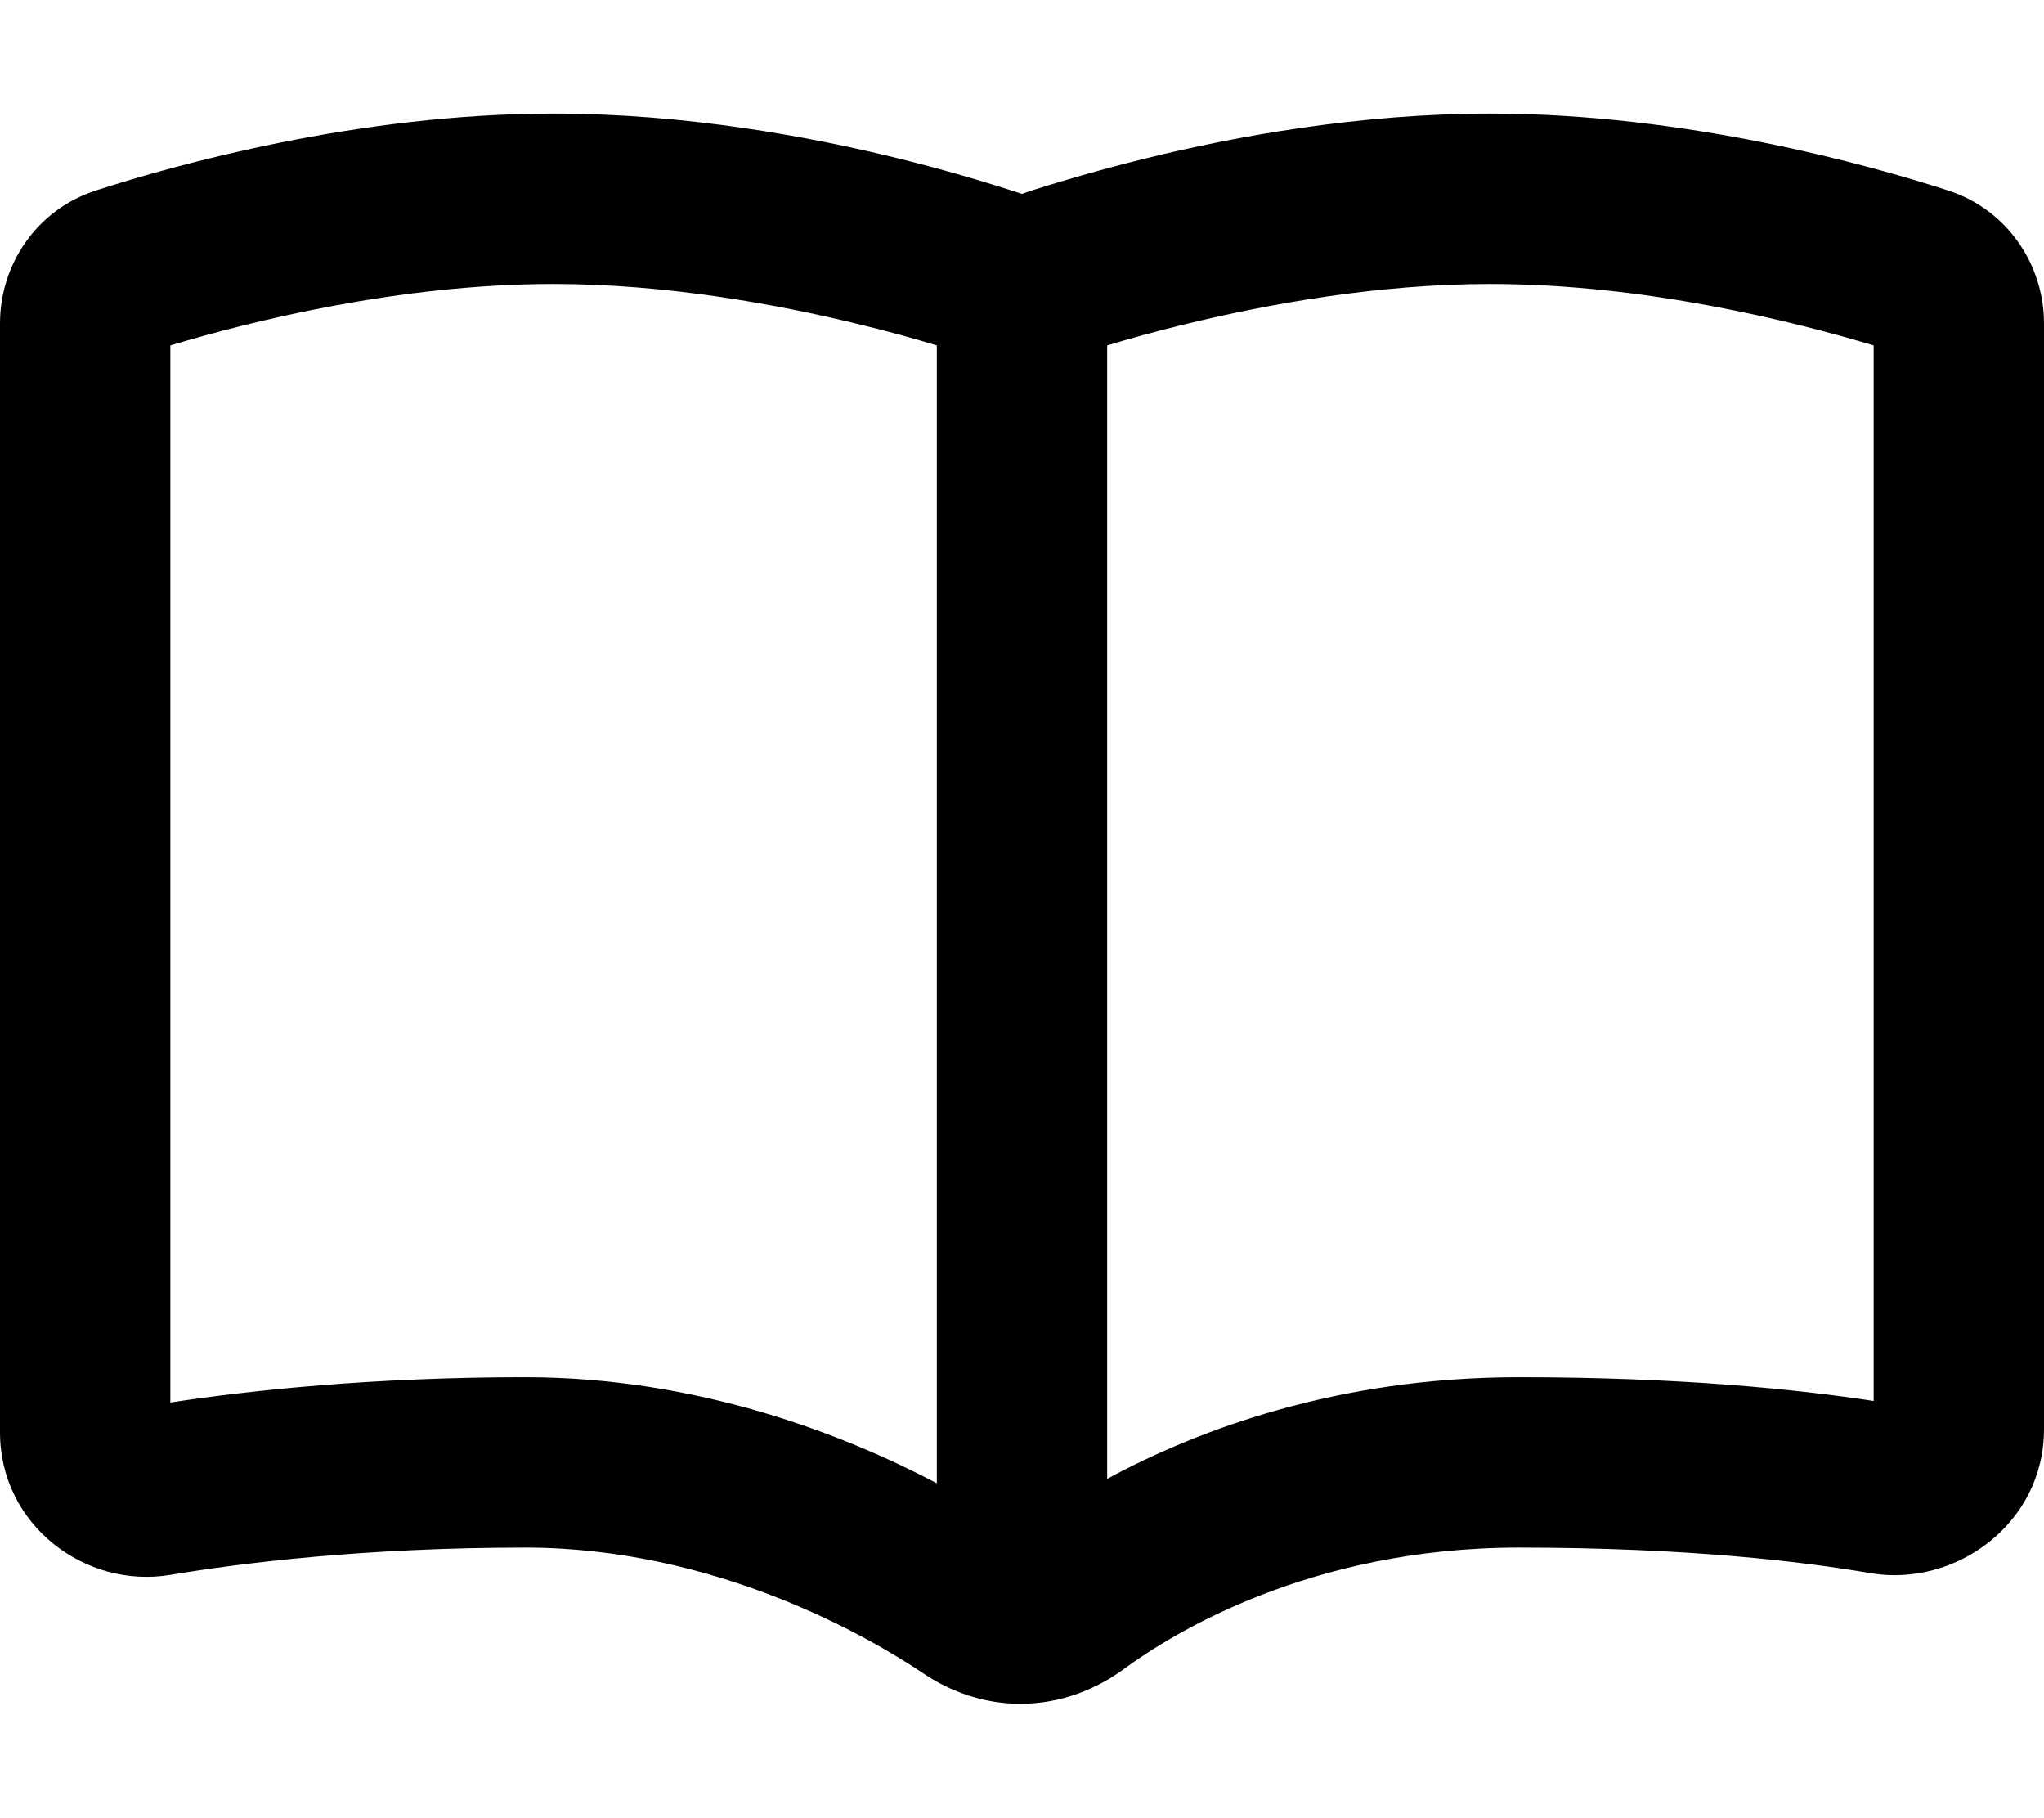
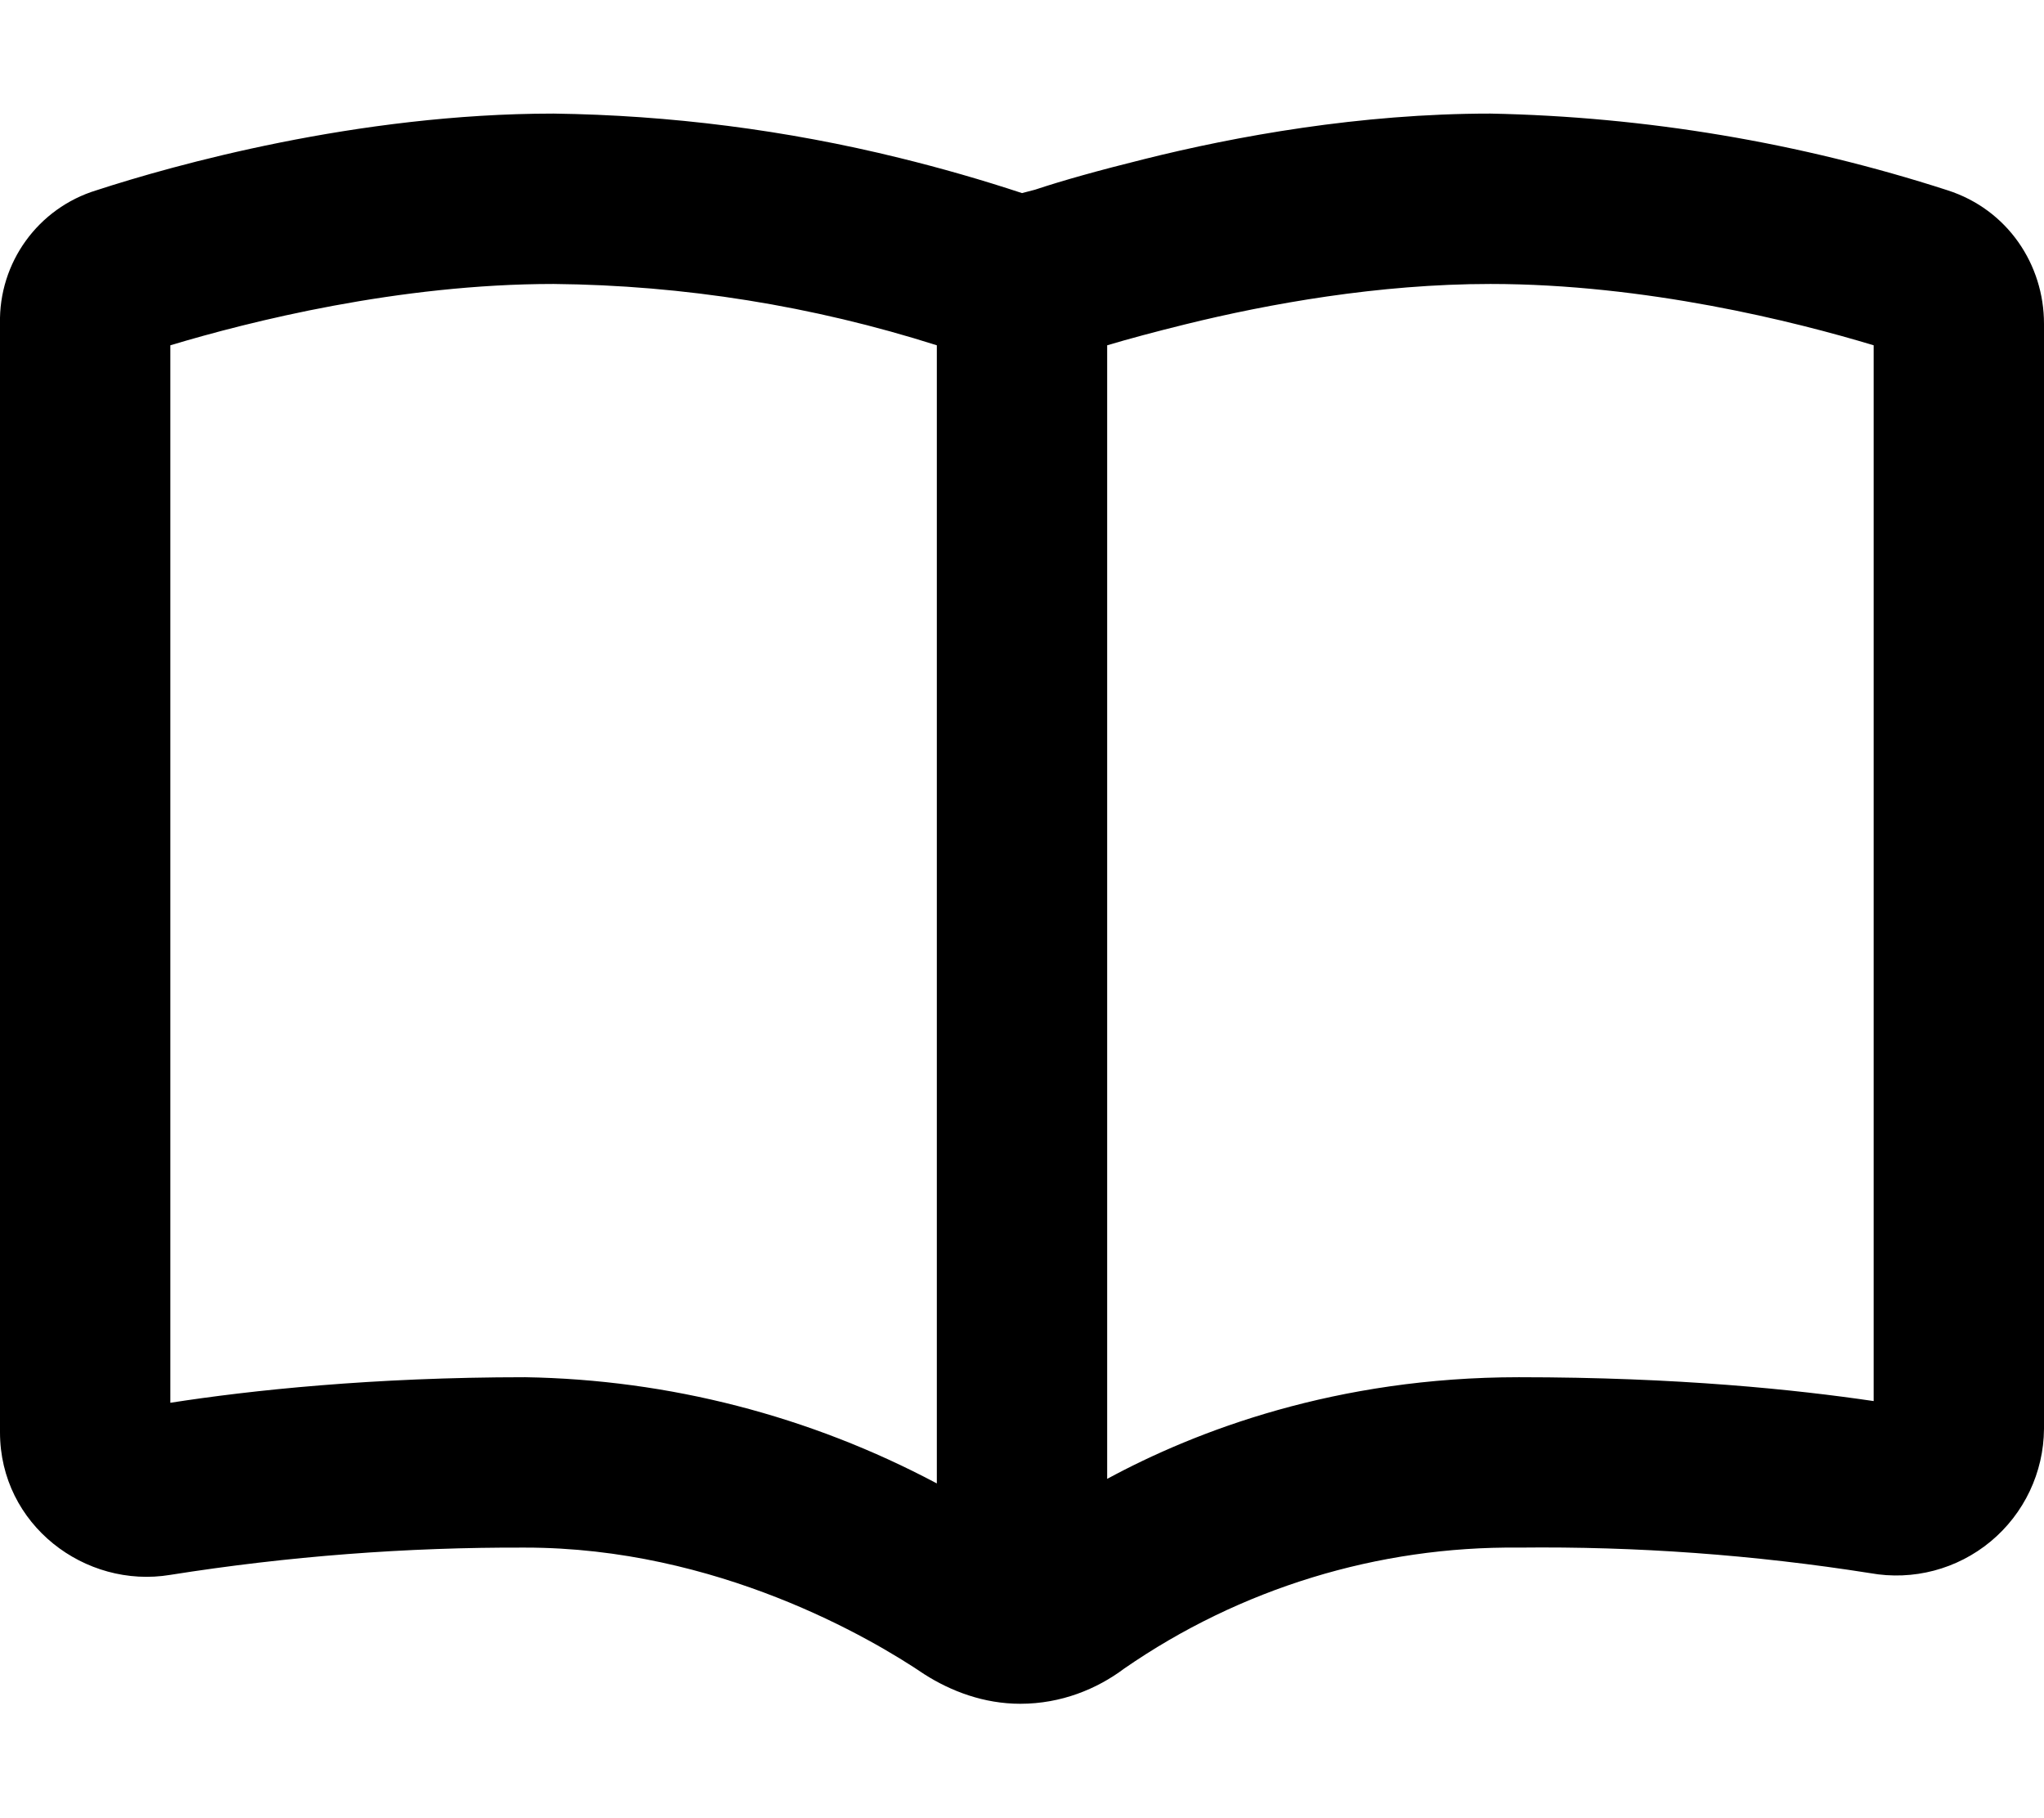
- <svg xmlns="http://www.w3.org/2000/svg" width="px" height="32px" viewBox="0 0 36 32" version="1.1">
-   <g id="surface1">
-     <path style=" stroke:none;fill-rule:nonzero;fill:rgb(0%,0%,0%);fill-opacity:1;" d="M 9.75 2 C 6.289 2 3.051 2.914 1.695 3.352 C 0.645 3.688 0 4.656 0 5.695 L 0 25.219 C 0 26.852 1.5 27.98 3 27.73 C 4.238 27.523 6.426 27.25 9.25 27.25 C 12.625 27.25 15.344 28.844 16.281 29.477 C 16.75 29.789 17.332 30 17.969 30 C 18.688 30 19.32 29.738 19.801 29.383 C 20.637 28.77 23.07 27.25 26.75 27.25 C 29.73 27.25 31.781 27.5 32.938 27.699 C 34.43 27.957 36 26.836 36 25.164 L 36 5.695 C 36 4.664 35.355 3.688 34.305 3.352 C 32.949 2.914 29.711 2 26.25 2 C 23.949 2 21.762 2.398 20.164 2.793 C 19.363 2.992 18.695 3.188 18.23 3.336 C 18.148 3.363 18.07 3.387 18 3.414 C 17.285 3.18 16.566 2.973 15.836 2.793 C 14.238 2.398 12.051 2 9.75 2 M 16.5 6.082 L 16.5 26.117 C 14.875 25.262 12.301 24.25 9.25 24.25 C 6.57 24.25 4.414 24.48 3 24.695 L 3 6.082 C 4.395 5.664 7.023 5 9.75 5 C 11.727 5 13.664 5.352 15.117 5.707 C 15.656 5.836 16.125 5.969 16.5 6.082 M 19.5 26.031 L 19.5 6.082 C 19.875 5.969 20.344 5.836 20.883 5.707 C 22.336 5.352 24.273 5 26.25 5 C 28.977 5 31.605 5.664 33 6.082 L 33 24.668 C 31.645 24.461 29.57 24.25 26.75 24.25 C 23.539 24.25 21.074 25.188 19.5 26.039 Z M 19.5 26.031 " />
-   </g>
+ <svg xmlns="http://www.w3.org/2000/svg" viewBox="0 0 36 32">
+   <path d="M9.75 2c-3.46 0-6.7.91-8.05 1.35A2.4 2.4 0 0 0 0 5.7v19.52c0 1.63 1.5 2.76 3 2.51a39 39 0 0 1 6.25-.48c3.38 0 6.1 1.6 7.03 2.23.47.3 1.05.52 1.69.52.72 0 1.35-.26 1.83-.62a12 12 0 0 1 6.95-2.13 37 37 0 0 1 6.19.45A2.6 2.6 0 0 0 36 25.16V5.7c0-1.04-.64-2.01-1.7-2.35A28 28 0 0 0 26.25 2c-2.3 0-4.49.4-6.09.8q-1.21.3-1.93.54L18 3.4q-1.06-.35-2.16-.62A27 27 0 0 0 9.75 2m6.75 4.08v20.04a16 16 0 0 0-7.25-1.87c-2.68 0-4.84.23-6.25.45V6.08C4.4 5.66 7.02 5 9.75 5a23 23 0 0 1 6.75 1.08m3 19.95V6.08q.57-.17 1.38-.37c1.46-.36 3.4-.71 5.37-.71 2.73 0 5.36.66 6.75 1.08v18.59c-1.36-.2-3.43-.42-6.25-.42-3.21 0-5.68.94-7.25 1.79Zm0 0" />
</svg>
